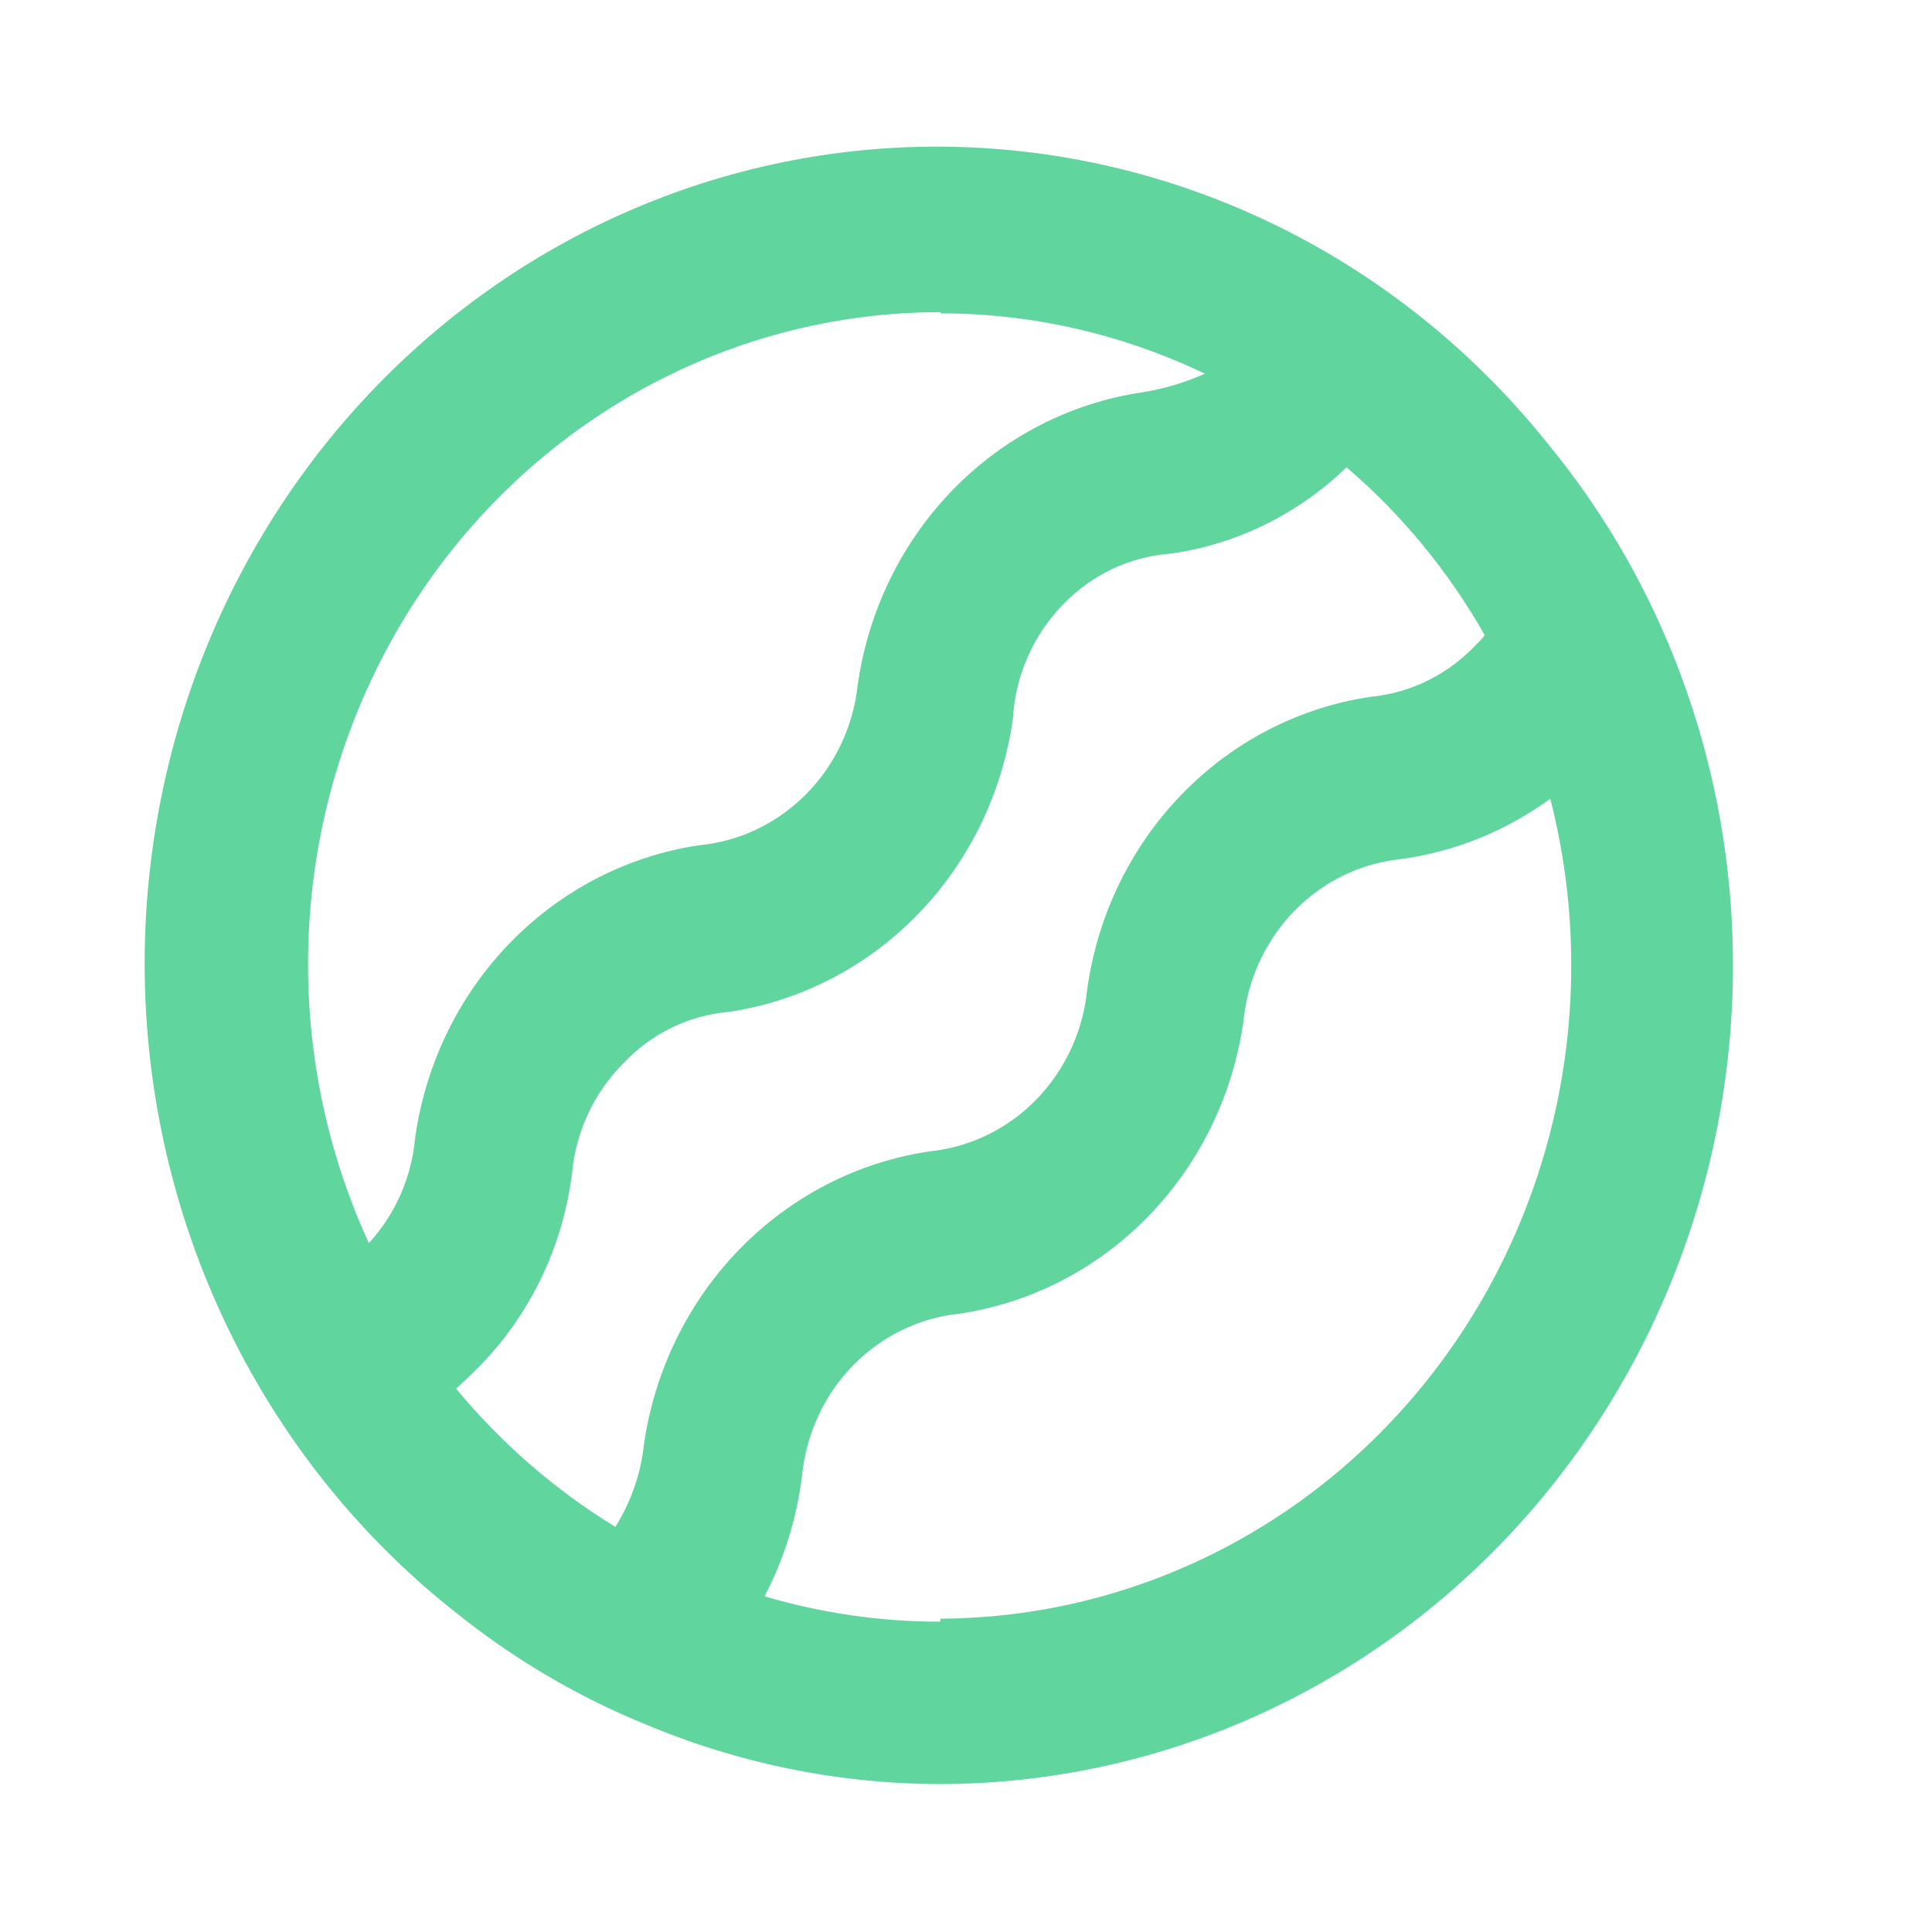
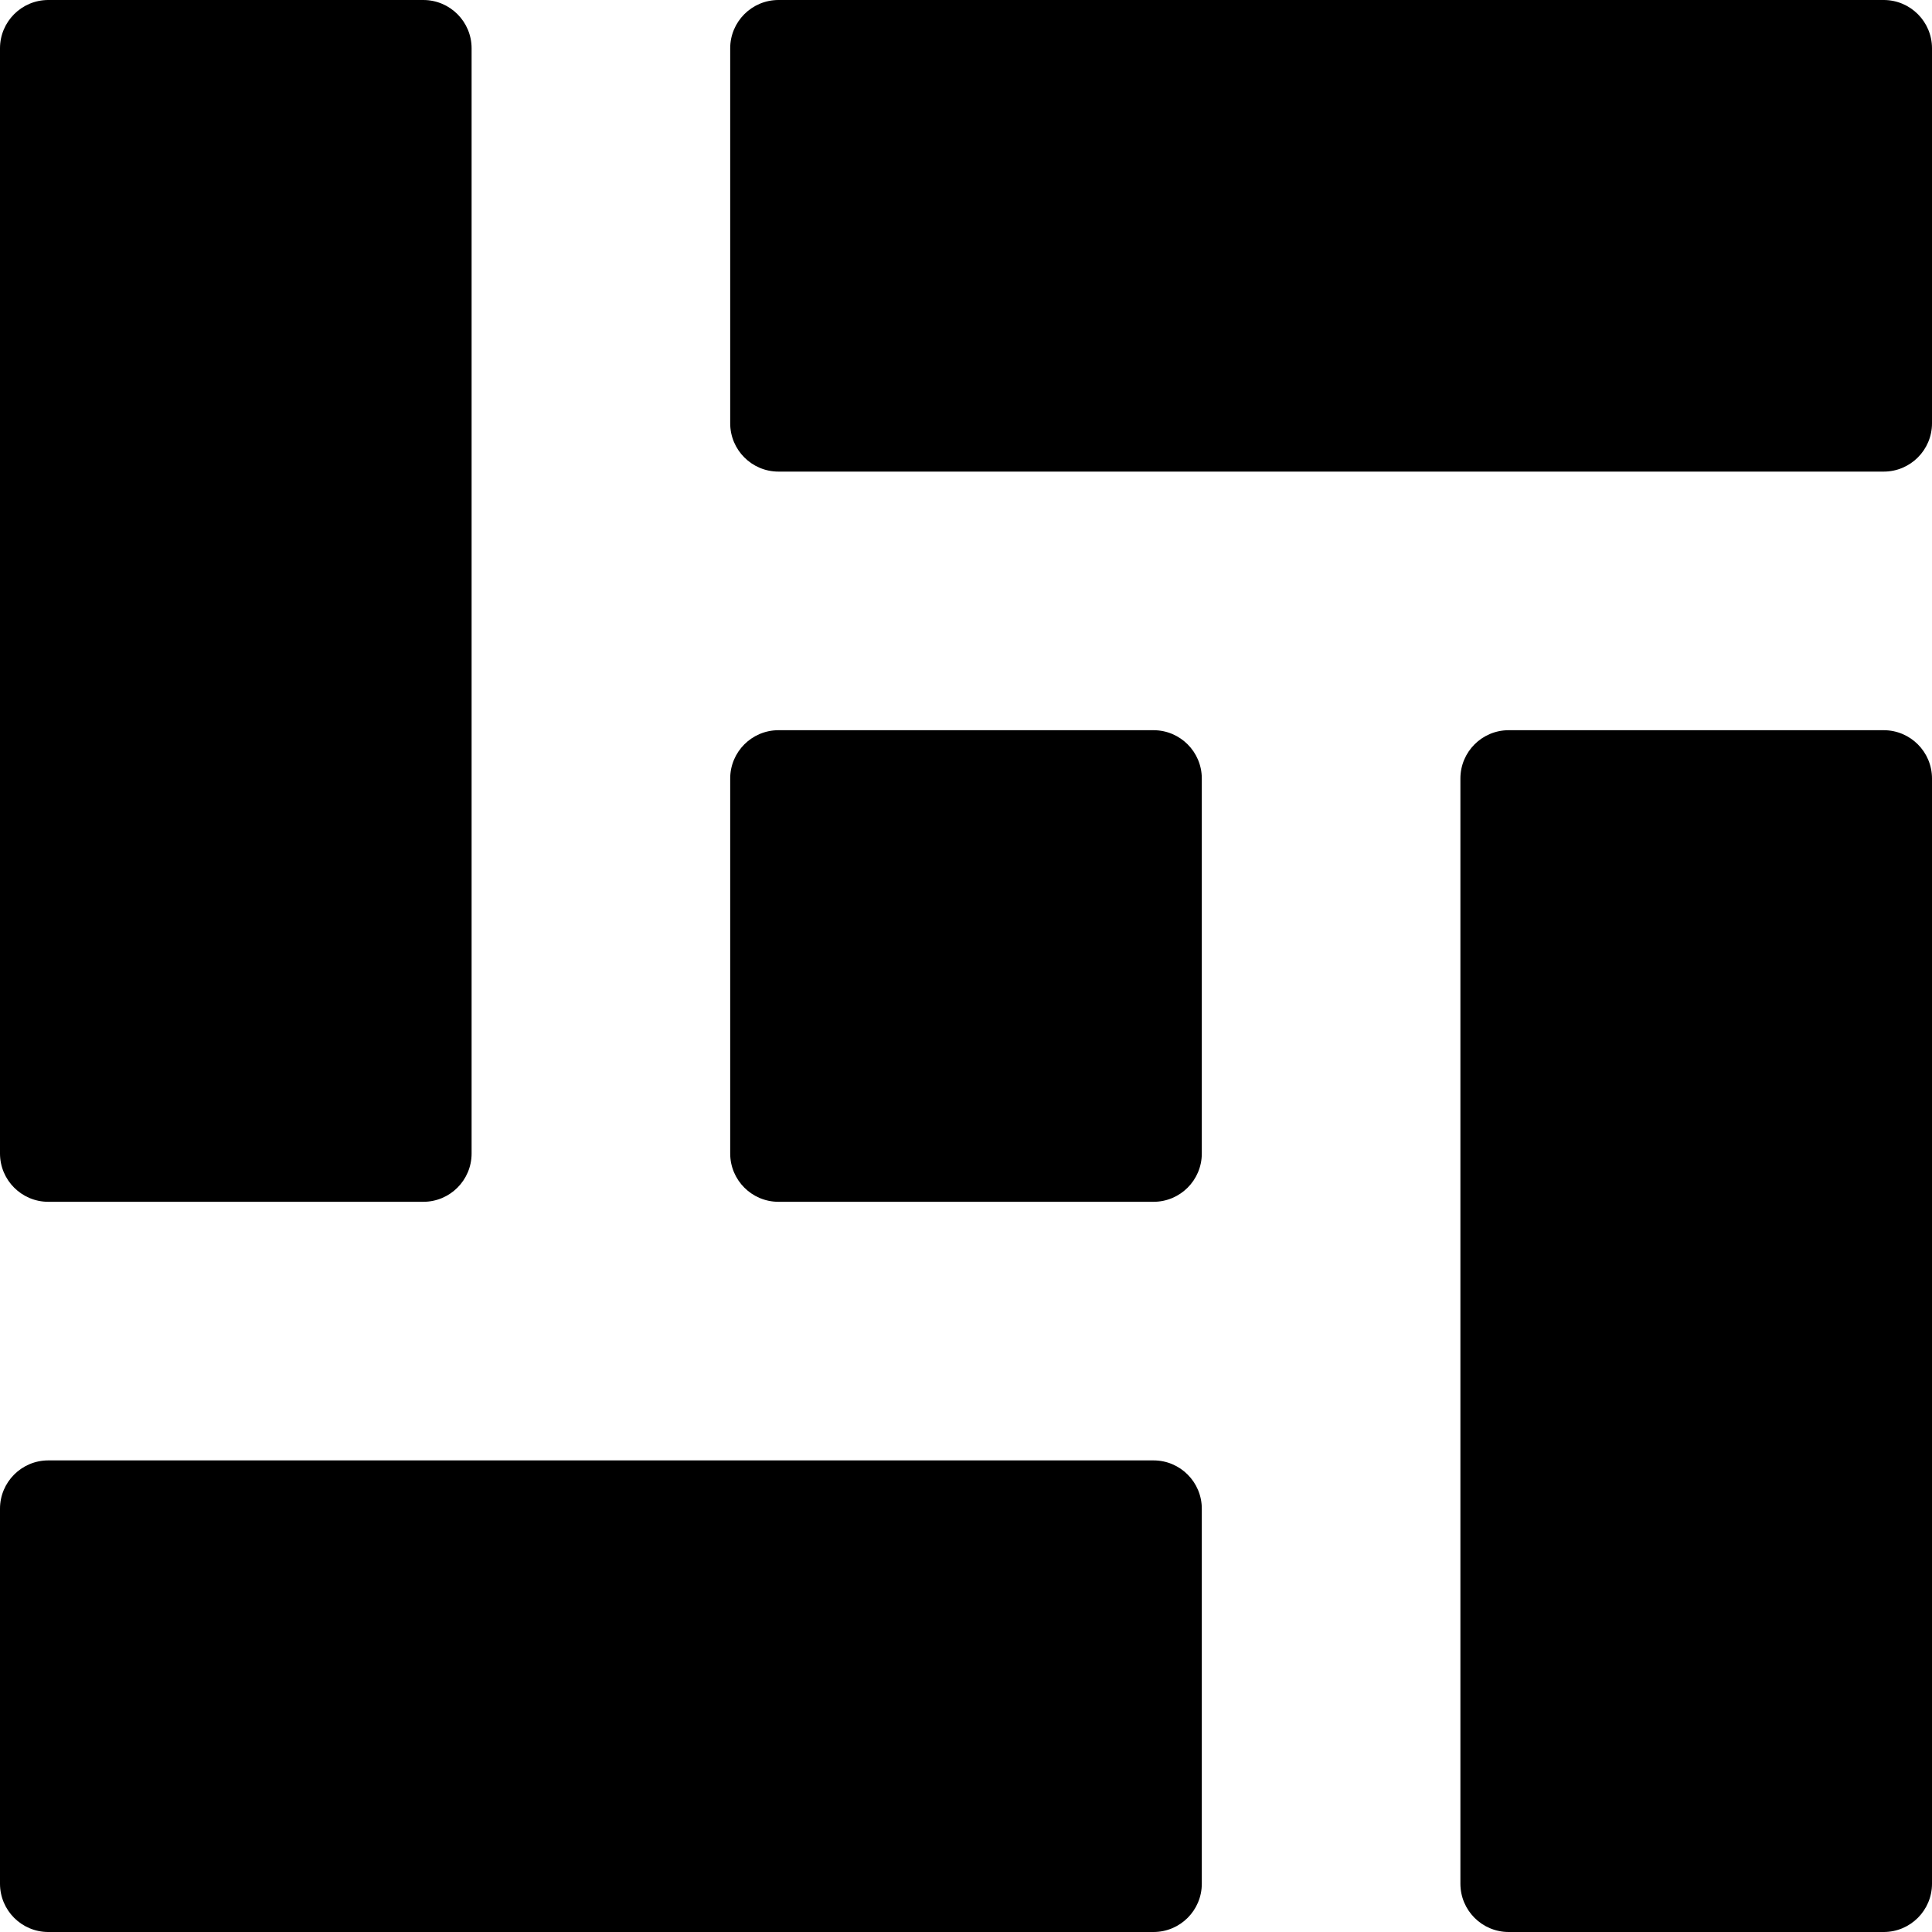
- <svg xmlns="http://www.w3.org/2000/svg" width="49" height="49" viewBox="0 0 49 49" fill="none">
-   <path d="M42.288 16.262C41.533 14.48 40.533 12.819 39.319 11.331C37.524 9.066 35.285 7.217 32.748 5.908C30.211 4.6 27.434 3.86 24.599 3.737C21.765 3.615 18.938 4.113 16.304 5.199C13.669 6.284 11.288 7.933 9.316 10.036C7.344 12.139 5.827 14.649 4.863 17.401C3.9 20.152 3.512 23.083 3.726 26C3.94 28.917 4.751 31.754 6.105 34.325C7.459 36.896 9.326 39.142 11.582 40.915C13.03 42.075 14.629 43.019 16.333 43.717C18.722 44.727 21.279 45.247 23.861 45.248C29.191 45.236 34.299 43.045 38.065 39.156C41.831 35.267 43.948 29.996 43.952 24.5C43.955 21.665 43.389 18.86 42.288 16.262ZM23.847 7.947C26.165 7.947 28.456 8.47 30.558 9.478C30.046 9.707 29.507 9.866 28.954 9.953C27.138 10.224 25.455 11.094 24.157 12.432C22.859 13.771 22.016 15.506 21.753 17.38C21.638 18.43 21.174 19.408 20.441 20.147C19.708 20.886 18.75 21.342 17.729 21.438C15.912 21.709 14.23 22.578 12.932 23.917C11.634 25.255 10.79 26.991 10.528 28.864C10.438 29.863 10.025 30.802 9.355 31.528C8.197 29.007 7.677 26.224 7.843 23.44C8.009 20.655 8.855 17.96 10.303 15.603C11.751 13.246 13.754 11.306 16.124 9.962C18.495 8.618 21.156 7.914 23.861 7.917L23.847 7.947ZM11.567 35.219C11.745 35.05 11.923 34.897 12.101 34.713C13.422 33.393 14.27 31.649 14.507 29.767C14.603 28.71 15.061 27.722 15.799 26.981C16.509 26.218 17.465 25.75 18.486 25.664C20.303 25.393 21.986 24.523 23.284 23.184C24.581 21.846 25.425 20.11 25.688 18.237C25.752 17.131 26.212 16.088 26.98 15.312C27.707 14.565 28.672 14.114 29.697 14.041C31.366 13.805 32.922 13.04 34.151 11.852C35.551 13.049 36.737 14.49 37.656 16.109C37.599 16.187 37.535 16.259 37.463 16.323C36.754 17.092 35.799 17.571 34.775 17.671C32.957 17.937 31.271 18.805 29.973 20.145C28.674 21.484 27.832 23.222 27.574 25.097C27.469 26.151 27.014 27.136 26.286 27.884C25.558 28.632 24.602 29.097 23.579 29.201C21.758 29.47 20.069 30.338 18.763 31.676C17.458 33.014 16.605 34.75 16.333 36.627C16.253 37.376 16.004 38.094 15.606 38.725C14.082 37.792 12.718 36.608 11.567 35.219ZM23.847 41.129C22.34 41.131 20.84 40.914 19.392 40.486C19.888 39.534 20.21 38.496 20.342 37.424C20.447 36.372 20.899 35.389 21.624 34.642C22.349 33.894 23.302 33.427 24.322 33.32C26.141 33.052 27.827 32.184 29.128 30.845C30.429 29.506 31.274 27.769 31.538 25.893C31.642 24.842 32.095 23.859 32.82 23.111C33.545 22.364 34.498 21.897 35.518 21.79C36.887 21.606 38.191 21.08 39.319 20.258C39.945 22.705 40.019 25.267 39.536 27.748C39.052 30.229 38.024 32.563 36.53 34.571C35.037 36.578 33.117 38.206 30.918 39.33C28.72 40.454 26.3 41.043 23.847 41.053V41.129Z" fill="#60D59D" />
+ <svg xmlns="http://www.w3.org/2000/svg" width="40" height="40" viewBox="0 0 40 40">
+   <path d="M9.764 1C9.764 0.448 9.316 0 8.764 0H1C0.448 0 0 0.448 0 1V23.882C0 24.434 0.448 24.882 1 24.882H8.764C9.316 24.882 9.764 24.434 9.764 23.882V1Z" />
+   <path d="M16.118 15.118C15.566 15.118 15.118 15.566 15.118 16.118V23.882C15.118 24.434 15.566 24.882 16.118 24.882H23.882C24.434 24.882 24.882 24.434 24.882 23.882V16.118C24.882 15.566 24.434 15.118 23.882 15.118H16.118Z" />
+   <path d="M16.118 9.764C15.566 9.764 15.118 9.316 15.118 8.764V1C15.118 0.448 15.566 0 16.118 0H39C39.552 0 40 0.448 40 1V8.764C40 9.316 39.552 9.764 39 9.764H16.118Z" />
+   <path d="M31.236 15.118C30.684 15.118 30.236 15.566 30.236 16.118V39C30.236 39.552 30.684 40 31.236 40H39C39.552 40 40 39.552 40 39V16.118C40 15.566 39.552 15.118 39 15.118H31.236Z" />
+   <path d="M23.882 40C24.434 40 24.882 39.552 24.882 39V31.236C24.882 30.684 24.434 30.236 23.882 30.236H1C0.448 30.236 0 30.684 0 31.236V39C0 39.552 0.448 40 1 40H23.882Z" />
</svg>
